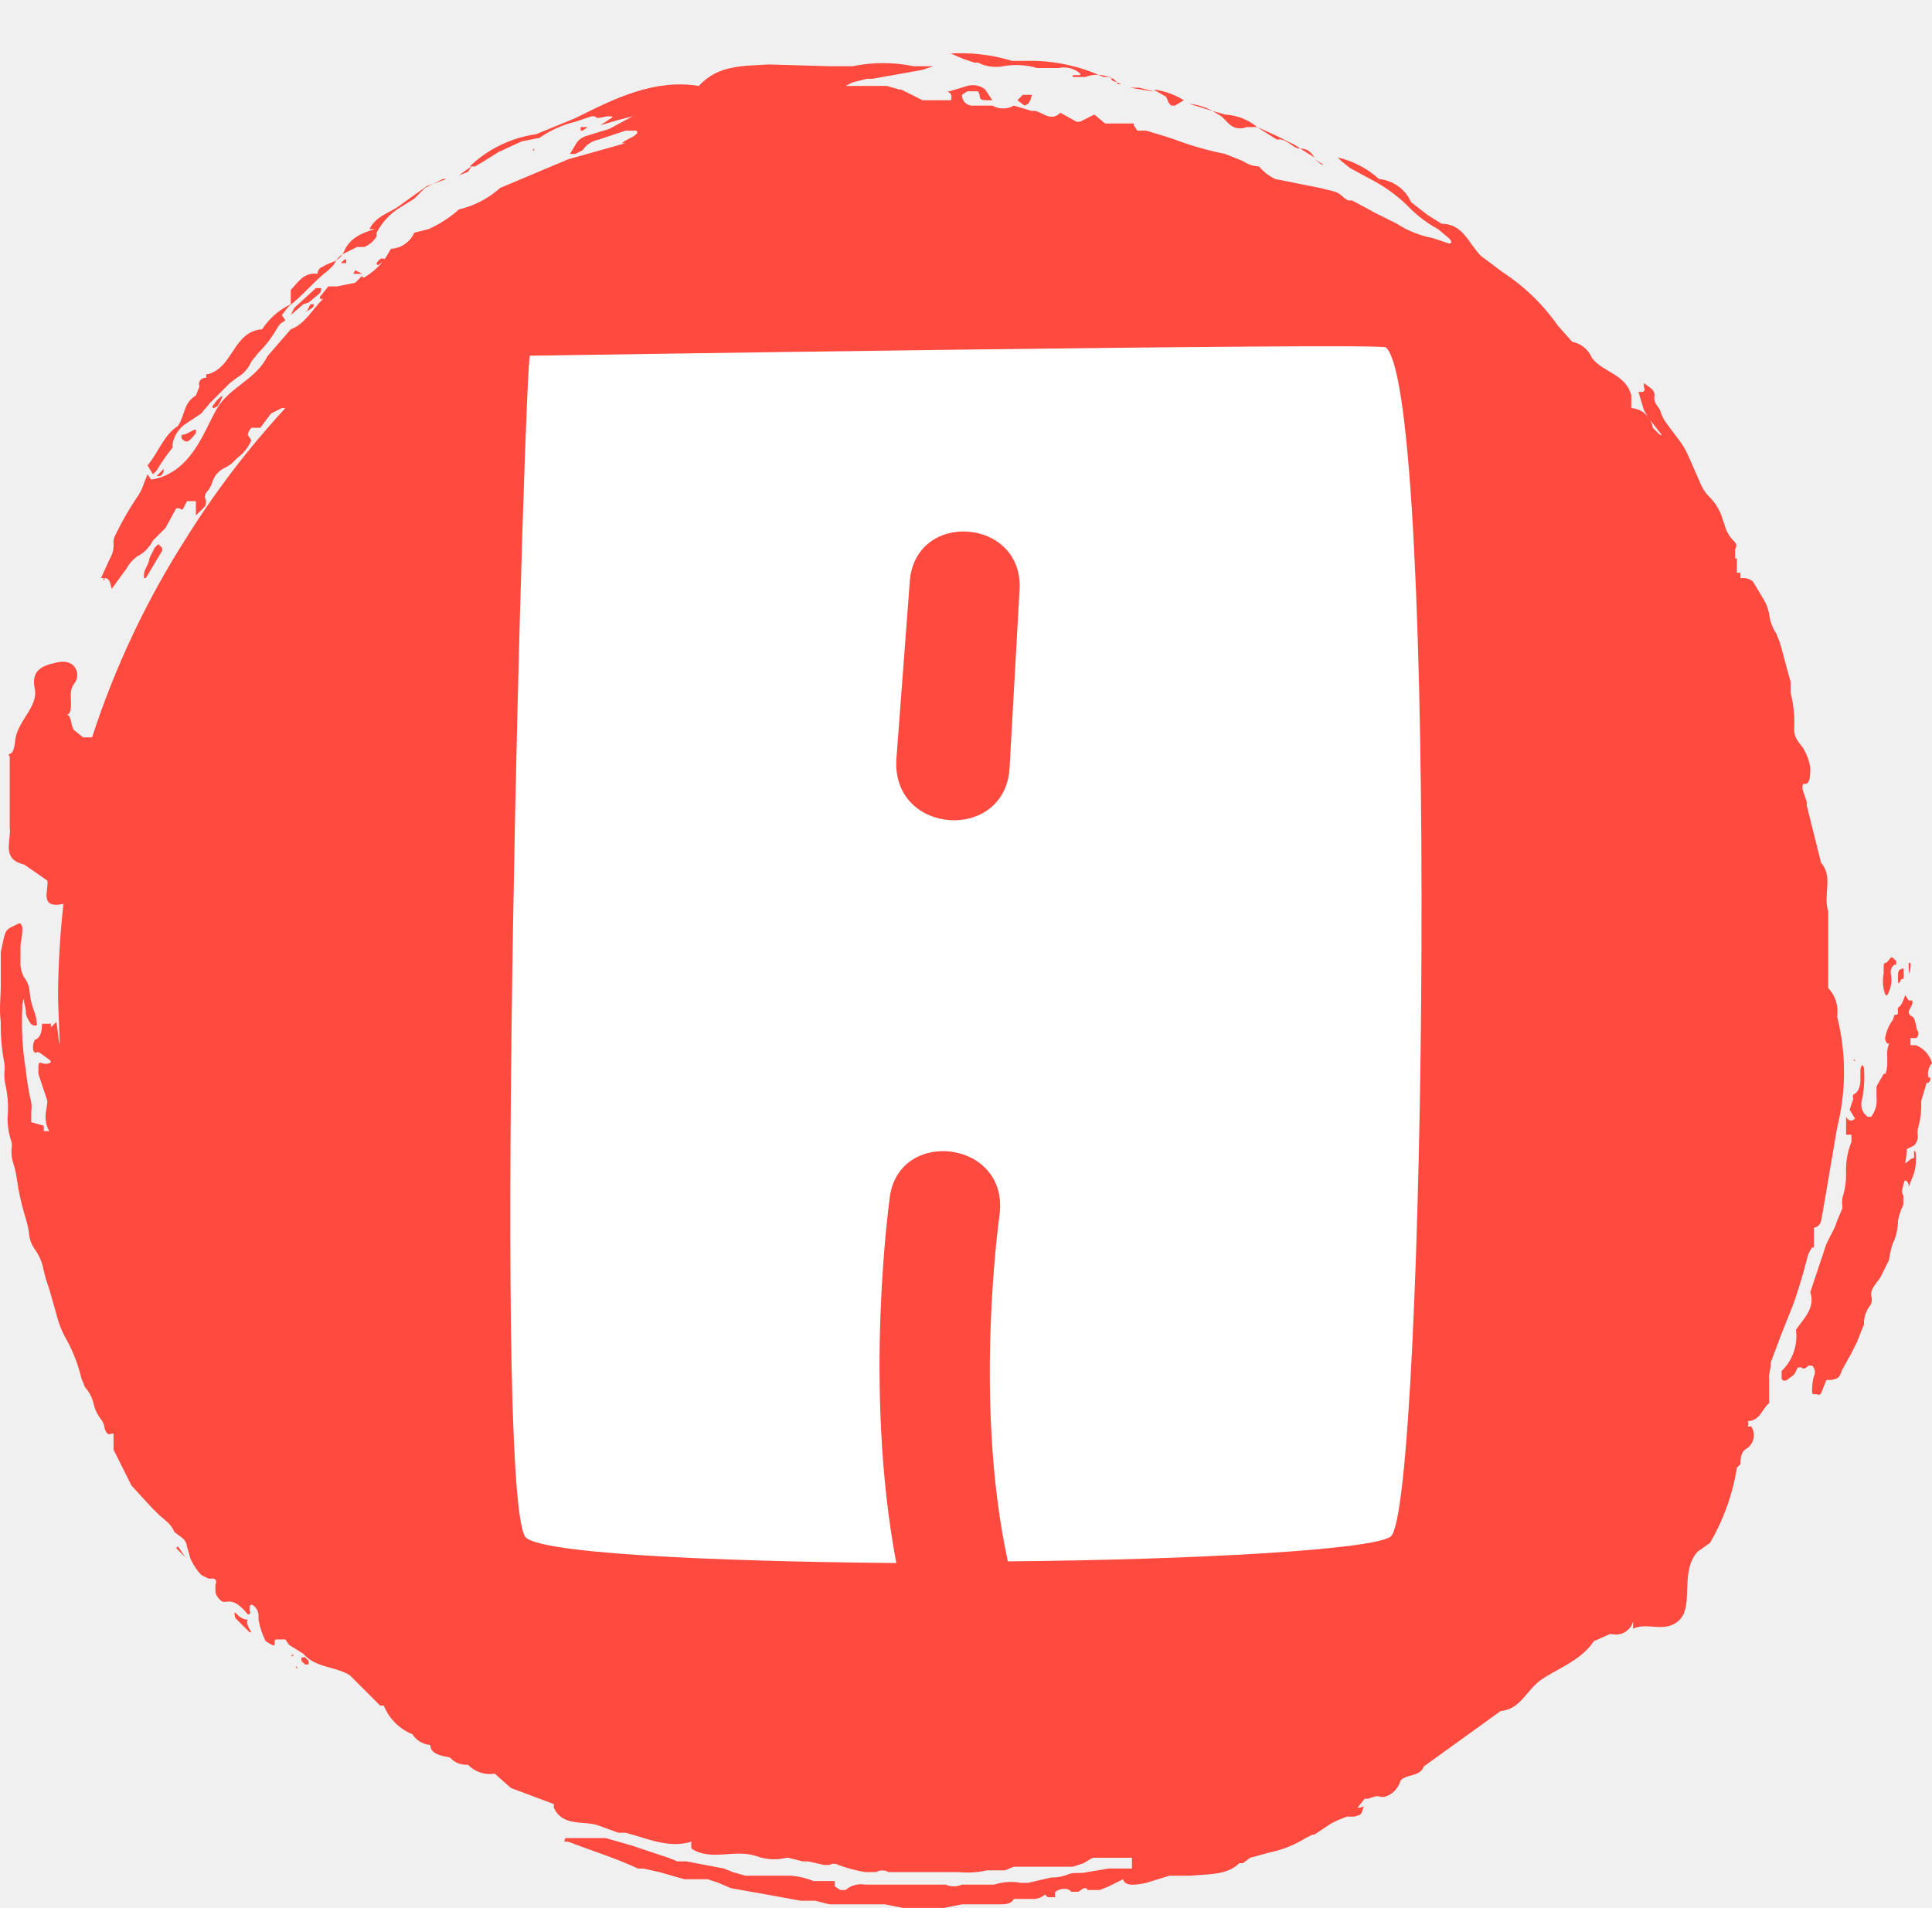
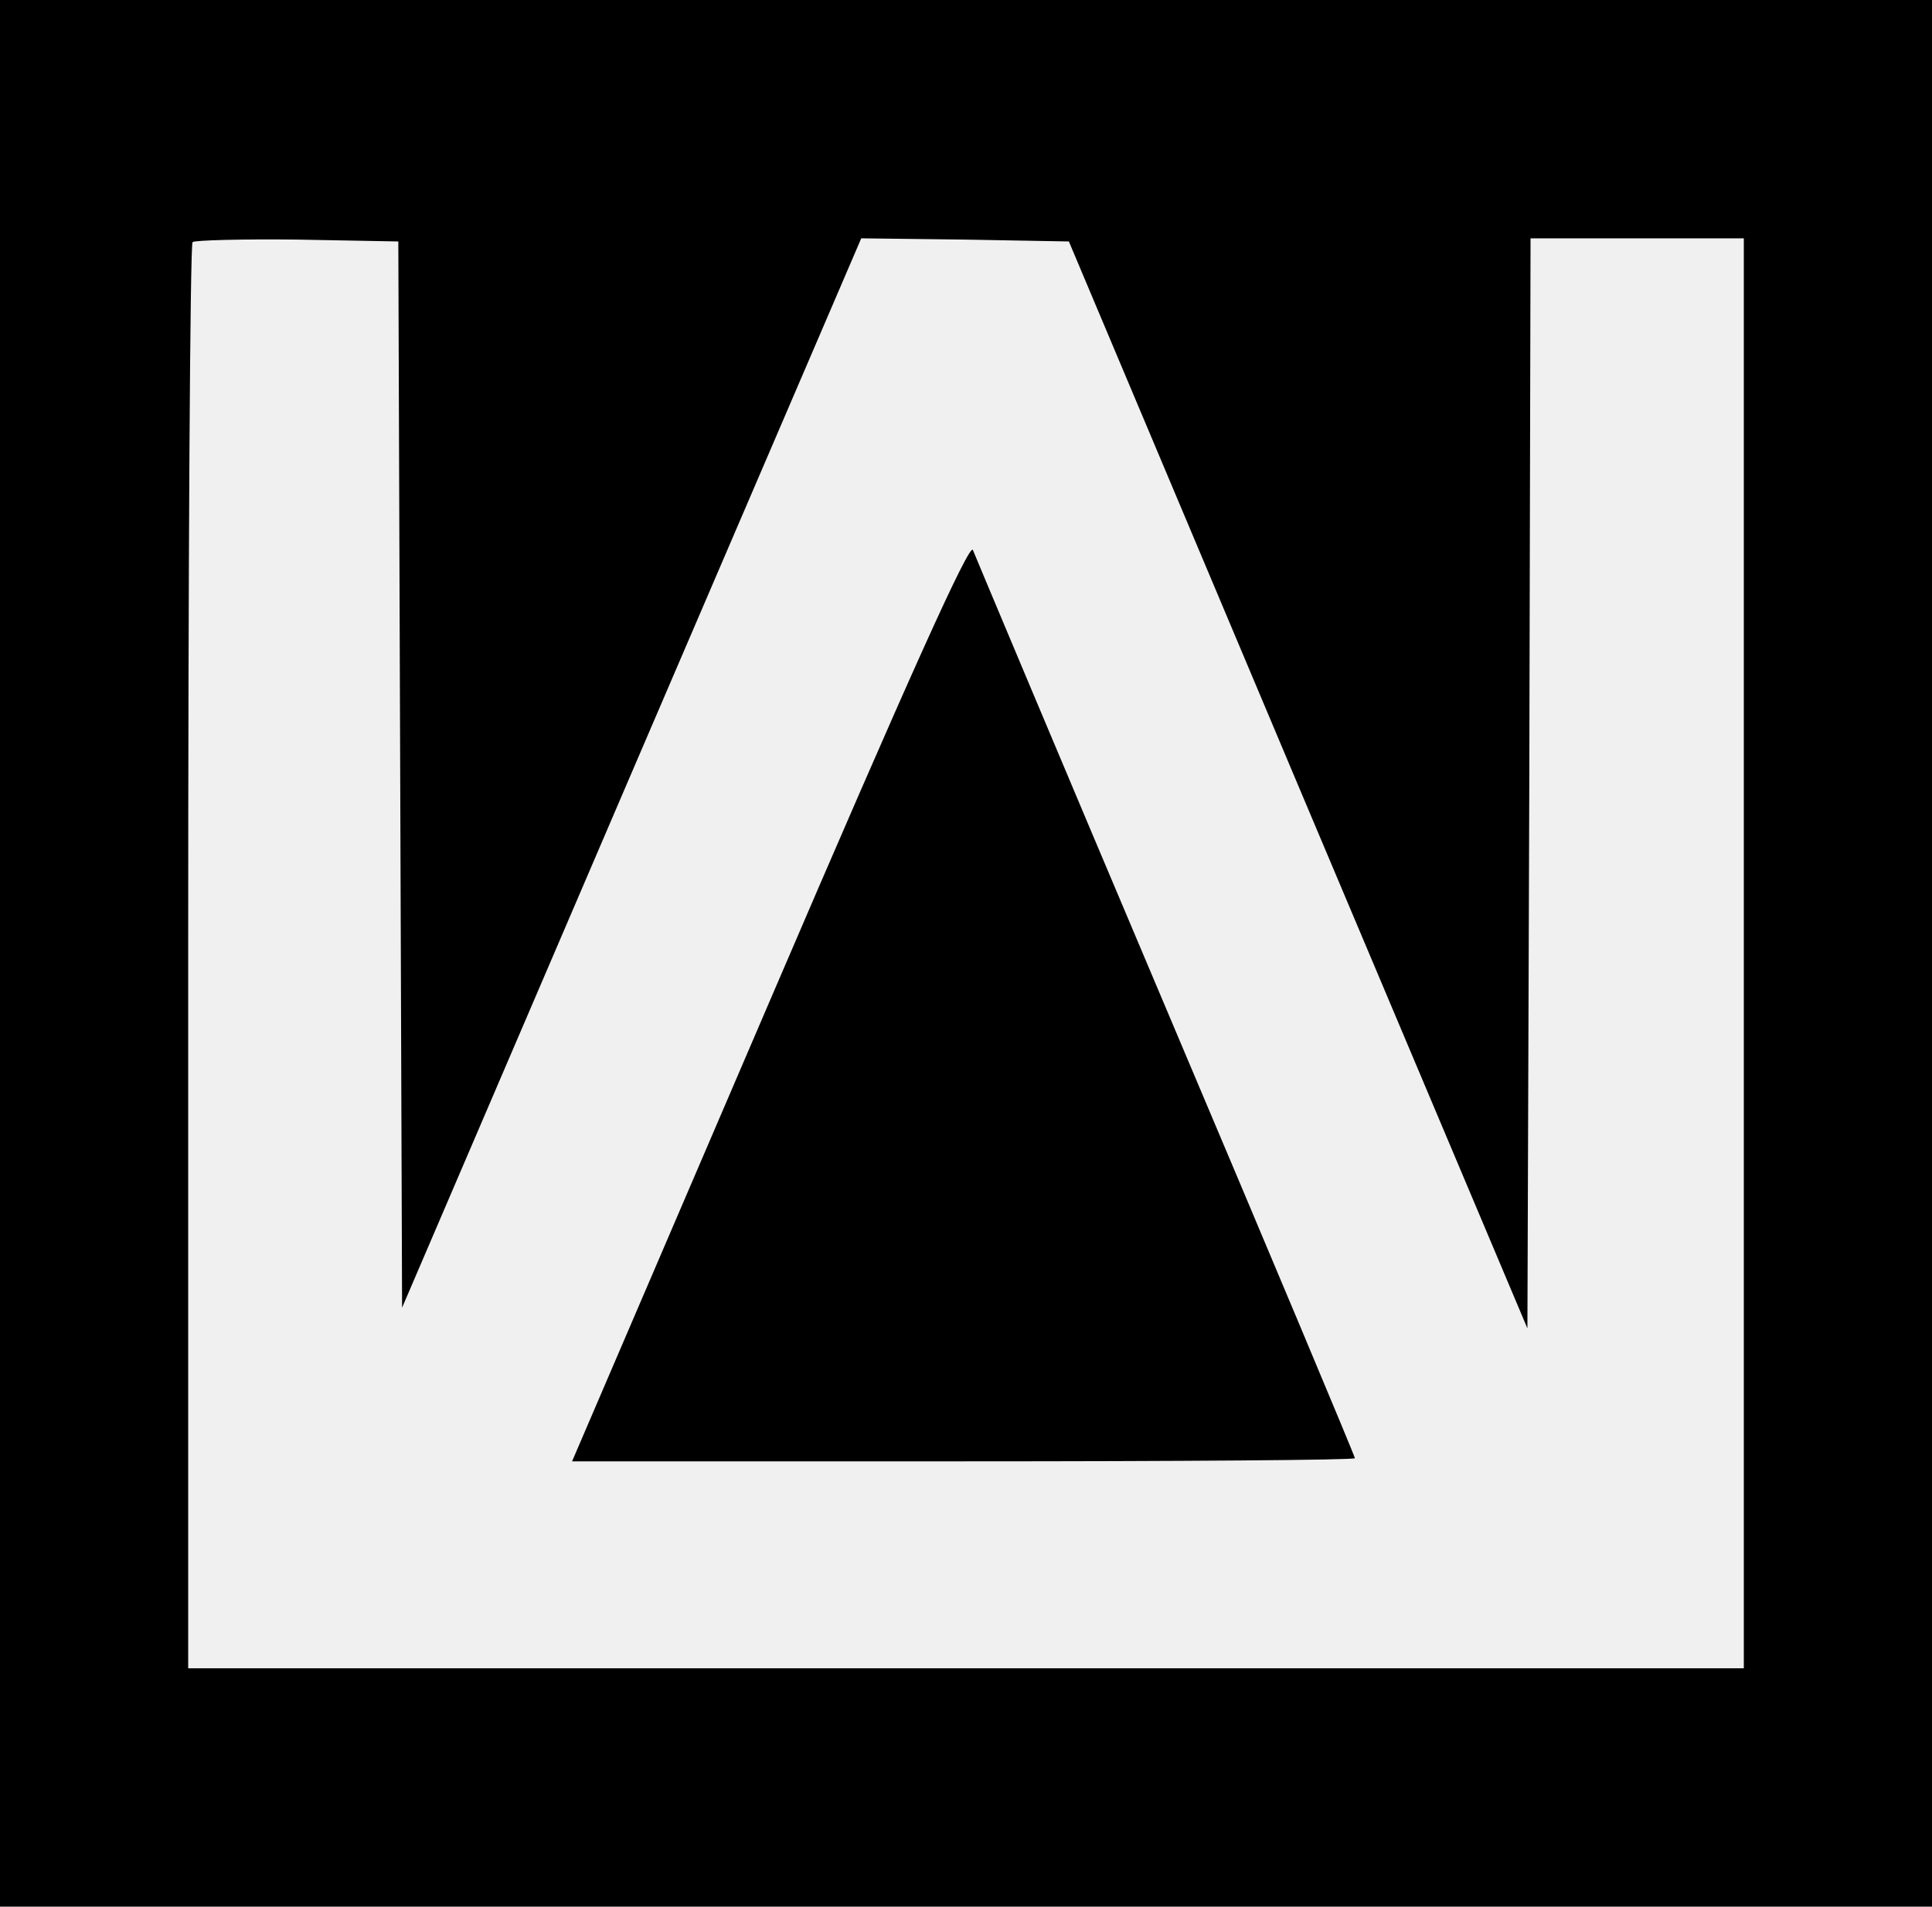
- <svg xmlns="http://www.w3.org/2000/svg" width="308.761" height="304.916" viewBox="0 0 106.008 104.687" class="css-1j8o68f" version="1.1" id="svg23">
-   <defs id="SvgjsDefs2684" />
-   <g id="SvgjsG2685" featurekey="rootContainer" transform="matrix(0.9820593,0,0,0.9820593,-0.05456052,0)" fill="#ff4a3f">
-     <g id="g17">
-       <path d="M19.8 15.3h.5l-.4-.2zm.5.1zm.8-.7c0 .1 0 .1.1.1l.4-.3c-.2-.1-.3-.1-.5.2zm.4-.2zm-4.1 2.3zm-.2.6l.3-.2c.1-.1.1-.2.1-.2h-.2l-.2.4c-.1-.1-.1 0 0 0zm2.2-2.9h-.1l-.2.2h.3zm-2.1 2.4l.6-.5c.1-.1.1-.2.1-.3h-.3l-1.2 1.1-.2.4.7-.6zm-1.1.8z" id="path3" />
-       <path d="M9.7 25v-.2a1.7 1.7 0 0 1 .7-1.1l.9-.6.5-.6.7-.7.4-.4.4-.3a1.9 1.9 0 0 0 .8-.9l.4-.5a5.9 5.9 0 0 0 1-1.3l.2-.3.3-.2-.2-.3.4-.5c.8-.6 1.4-1.4 2.2-2l.3-.3a1.4 1.4 0 0 1 .5-.6l.8-.4h.4a1.4 1.4 0 0 0 .7-.6V13a3.5 3.5 0 0 1 1.3-1.4l.8-.5.2-.2.4-.4 1-.5h.2l-1.1.4-1.4 1c-.6.5-1.4.6-1.8 1.4h.3c-.7.2-1.4.5-1.7 1.2s-.8.6-1.2.9a.4.4 0 0 0-.3.4c-.8-.1-1.1.5-1.5.9v.8a3.9 3.9 0 0 0-1.6 1.4c-1.6.1-1.6 2.1-3 2.5h-.1a.2.2 0 0 0 0 .2c-.3 0-.5.2-.4.5l-.2.5c-.7.4-.6 1.1-1 1.7-.8.5-1.1 1.5-1.7 2.2l.3.5.2-.2a11.6 11.6 0 0 1 .9-1.3zM53.9 3.3l.6.2h.2a2.2 2.2 0 0 0 1.4.2 4.1 4.1 0 0 1 1.9.1h1.2a1.4 1.4 0 0 1 1.2.3.1.1 0 0 1 0 .1H60a.1.1 0 0 0 0 .1h.7a1.8 1.8 0 0 1 1.3 0c.2 0 .1.1.2.2l.5.2h-.2c-.2-.4-.5-.4-.8-.4a9.7 9.7 0 0 0-4.3-.9h-.8A9.8 9.8 0 0 0 53 3h.2zm7.3 3.1zM50.3 4.7zm10.9 1.7h.2-.2zM19 14.7zm32.1-10zm17.6 2.2a.9.9 0 0 0 1 .2h.6a3.1 3.1 0 0 0-1.8-.7l-.7-.2.5.3zm-3.4-1.3c0 .1.1.2.2.3h.2l.5-.3a4.2 4.2 0 0 0-1.7-.6l.7.4zm7.4 2.7l.8.5c-.2-.3-.4-.5-.8-.5z" id="path5" />
-       <path d="M99 76.1l.6-1.6.6-1.5c.2-.5.6-1.8.8-2.6a1.7 1.7 0 0 1 .3-.7h.1v-1.1c.5-.1.4-.6.5-.9l.8-4.7a12.7 12.7 0 0 0 0-6.2 1.9 1.9 0 0 0-.5-1.6v-4.3c-.3-.9.3-1.9-.4-2.7L101 45a.4.4 0 0 0 0-.2l-.2-.6a.5.5 0 0 1 0-.4h.1c.3 0 .3-.5.3-.9a3 3 0 0 0-.4-1.1l-.3-.4a1.1 1.1 0 0 1-.2-.7 6.7 6.7 0 0 0-.2-2v-.6c-.2-.7-.4-1.5-.6-2.2l-.2-.5a2.5 2.5 0 0 1-.4-1.1 2.5 2.5 0 0 0-.3-.8l-.6-1a.8.8 0 0 0-.6-.2h-.1V32h-.2v-.8H97V31a.4.4 0 0 0 0-.1v-.2c.1-.2.1-.3-.1-.5a1.8 1.8 0 0 1-.4-.6l-.2-.6a2.9 2.9 0 0 0-.7-1.2 2.2 2.2 0 0 1-.5-.7l-.7-1.6a4.3 4.3 0 0 0-.6-1l-.6-.8a2.4 2.4 0 0 1-.4-.8l-.2-.3a.6.6 0 0 1-.1-.5.5.5 0 0 0-.2-.4l-.4-.3v.2c.1.2 0 .3-.1.3h-.2l.3 1 .3.5.7.9h-.1l-.2-.2-.2-.2a1.3 1.3 0 0 0-1.2-1.1v-.7c-.3-1.2-1.6-1.3-2.2-2.1a1.5 1.5 0 0 0-1.1-.9l-.8-.9a11.3 11.3 0 0 0-3.1-3l-.8-.6-.4-.3c-.7-.7-1-1.8-2.2-1.8l-.8-.5-.9-.7a2.2 2.2 0 0 0-1.8-1.3 5.1 5.1 0 0 0-2.3-1.2l.2.2.5.4 1.3.7a8.5 8.5 0 0 1 2.1 1.6 6.8 6.8 0 0 0 1.5 1.1l.6.5c.1.1.2.2.1.3H81l-.9-.3a5.6 5.6 0 0 1-2-.8l-1.2-.6-1.3-.7h-.2c-.3-.1-.4-.4-.8-.5l-.8-.2-2.5-.5a2.6 2.6 0 0 1-.9-.7 1.7 1.7 0 0 1-.9-.3l-1-.4a18.1 18.1 0 0 1-2.8-.8l-.6-.2-1-.3h-.5l-.2-.3v-.1h-1.6l-.6-.5-.4.2-.4.2h-.2l-.9-.5c-.6.6-1.1-.2-1.6-.1l-1-.3a1.2 1.2 0 0 1-1.2 0h-1.2a.6.6 0 0 1-.5-.6l.3-.2h.6a.7.7 0 0 1 .1.3c0 .2.2.2.5.2h.2l-.4-.6a1.1 1.1 0 0 0-1-.2l-1 .3H53c.3.2.2.3.2.5h-1.6l-.4-.2-.8-.4h-.1l-.7-.2h-2.3l.4-.2.8-.2h.3l1.7-.3 1.1-.2.6-.2h-1.1a8.4 8.4 0 0 0-3.4 0h-1.3L43 3.6c-1.4.1-2.8 0-3.9 1.2-2.5-.4-4.7.7-6.9 1.8l-2.2.9a6.7 6.7 0 0 0-3.7 1.8h.3l.5-.3.8-.5 1.3-.6 1-.2a6 6 0 0 1 2-.9l.9-.3h.2c.1.2.5 0 .7 0h.2c.1 0 .1.1 0 .1l-.6.4 1-.3.8-.2-1.3.7-1.3.4a1 1 0 0 0-.6.5l-.3.5h.3l.4-.2a1.4 1.4 0 0 1 .9-.6l1.5-.5h.5a.1.1 0 0 1 .1.2c-.2.2-.6.3-.8.5h.2l-3.2.9-3.8 1.6a5.2 5.2 0 0 1-2.3 1.2 6.6 6.6 0 0 1-1.7 1.1l-.8.2a1.5 1.5 0 0 1-1.3.9l-.3.5a3.7 3.7 0 0 1-1.2 1.1h-.1v-.1l-.2.2-.2.2-1 .2h-.5l-.4.5c-.1.1-.1.2 0 .2h.1c-.6.6-1 1.4-1.8 1.7L15 19.9c-.6 1.2-1.8 1.6-2.6 2.6s-1.4 3.9-3.9 4.3l-.2-.3-.2.5a2.7 2.7 0 0 1-.4.8 16.9 16.9 0 0 0-1.2 2.1.8.8 0 0 0-.1.5 1.4 1.4 0 0 1-.2.8l-.5 1.1h.2c.3 0 .3.3.4.6l.8-1.1a2.2 2.2 0 0 1 .6-.7 2 2 0 0 0 .9-.9l.3-.3.4-.4.6-1.1h.2c.1.1.1.1.2 0l.2-.4h.5v.8l.5-.5a.5.5 0 0 0 0-.5.4.4 0 0 1 .1-.3 1.5 1.5 0 0 0 .3-.5 1.3 1.3 0 0 1 .8-.9l.3-.2.3-.3a2.4 2.4 0 0 0 .8-1l-.2-.3c0-.1.1-.3.2-.4h.5l.6-.8.6-.3h.2a48.8 48.8 0 0 0-5.5 7.2h-.1.1a48.4 48.4 0 0 0-5.3 11.2h-.5l-.5-.4c-.2-.2-.1-.7-.4-.9h.1c.3-.5-.1-1.2.3-1.7s.1-1.4-.9-1.2-1.5.5-1.3 1.5-1 1.8-1.1 2.9-.5.5-.3.9v3.9c.1.8-.5 1.8.8 2.1l1.3.9c.1.5-.5 1.6.9 1.3a49.2 49.2 0 0 0-.3 5c0 1.1.1 2.2.1 3.3v-.4c-.1-.4-.1-.8-.2-1.3l-.3.3v-.2h-.5c0 .5-.1.8-.4.9a.9.9 0 0 0-.1.5c0 .1.1.3.2.2s.4.2.7.4-.2.3-.4.2-.2.1-.2.3v.3l.5 1.5c0 .3-.1.6-.1.9a1.7 1.7 0 0 0 .2.8h-.3v-.3l-.7-.2v-.6a1.5 1.5 0 0 0 0-.5 14.6 14.6 0 0 1-.3-1.8 16.6 16.6 0 0 1-.2-3.5.9.9 0 0 1 .1-.5v.2a2.9 2.9 0 0 1 .1.5.8.8 0 0 0 .1.4c.1.2.2.4.4.4s.1-.1.1-.2a2.1 2.1 0 0 0-.1-.5 4.2 4.2 0 0 1-.3-1.3 1.5 1.5 0 0 0-.3-.7 1.6 1.6 0 0 1-.2-.9v-.8c0-.3.1-.6.1-.9a.5.5 0 0 0-.1-.4h-.1c-.8.4-.7.2-1 1.6V55c0 .7-.1 1.4 0 2.1a10.8 10.8 0 0 0 .2 2.3 1.8 1.8 0 0 1 0 .5 3.1 3.1 0 0 0 .1.9 5.9 5.9 0 0 1 .1 1.3 3.9 3.9 0 0 0 .2 1.7 1.2 1.2 0 0 1 0 .4 2.1 2.1 0 0 0 .1.8 4.9 4.9 0 0 1 .2.9 14 14 0 0 0 .5 2.2 5 5 0 0 1 .2 1 1.7 1.7 0 0 0 .3.7 2.9 2.9 0 0 1 .5 1.2 8.5 8.5 0 0 0 .3 1l.4 1.4a5.4 5.4 0 0 0 .6 1.5 8.5 8.5 0 0 1 .8 2.1l.2.5a2.1 2.1 0 0 1 .5 1 2.1 2.1 0 0 0 .4.8 1 1 0 0 1 .2.5c.1.3.2.4.4.3h.1v.9l.5 1 .5 1 1.1 1.2.4.4c.3.3.7.5.9 1l.4.3a.7.7 0 0 1 .3.5l.2.7a3.3 3.3 0 0 0 .6.9l.4.2h.3a.2.2 0 0 1 .1.3 2.5 2.5 0 0 0 0 .5.9.9 0 0 0 .4.5h.2c.4-.1.8.2 1.2.7h.1c0-.1.1-.1 0-.2v-.2c0-.1.1-.2.2-.1a.7.7 0 0 1 .3.6v.2a4.3 4.3 0 0 0 .4 1.2c.5.3.5.3.5.1s0-.2.2-.2h.4l.2.3.8.5c.7.8 1.8.7 2.6 1.2l1.7 1.7h.2a2.9 2.9 0 0 0 1.6 1.6 1.3 1.3 0 0 0 1 .6c0 .5.6.6 1.1.7a1.2 1.2 0 0 0 .8.4h.2a1.7 1.7 0 0 0 1.5.5l.9.8 2.4.9v.2c.5 1.1 1.7.7 2.5 1l1.1.4h.4c1.2.3 2.4.9 3.7.5a.7.7 0 0 0 0 .4c1.1.7 2.4 0 3.6.4a2.9 2.9 0 0 0 1.7.1h.1l.8.2h.3l.9.2h.3a.5.5 0 0 1 .5 0 7.9 7.9 0 0 0 1.5.4h.6a.7.7 0 0 1 .7 0h3.9a5 5 0 0 0 1.6-.1h1l.5-.2H60l.6-.2.5-.3h2.2v.6H62l-1.2.2c-.4.1-.7 0-1 .1a2.4 2.4 0 0 1-1 .2l-1.3.3h-.4a3.1 3.1 0 0 0-1.5.1h-1.8a1.1 1.1 0 0 1-.9 0h-4.5a1.3 1.3 0 0 0-1.1.3H47l-.3-.2v-.3h-1.2a4.1 4.1 0 0 0-1.3-.3h-2.5l-.7-.2-.5-.2-2.1-.4h-.5l-.5-.2-2.1-.7-1.4-.4h-2.2c-.1 0-.1.1-.1.2h.2c1.3.5 2.6.9 3.9 1.5h.3l.9.2 1.4.4h1.3l.6.2.7.3 1.7.3 1.1.2 1.1.2h.8l.8.2h3.1l1 .2h2.3l1-.2H56c.4 0 .6-.1.7-.3h1a1 1 0 0 0 .8-.3c-.1.1 0 .1.1.2h.4v-.2c0-.1 0-.1.2-.2s.6-.1.7.1h.4l.3-.2c.2 0 .2 0 .2.1h.7l.5-.2.8-.4c.1.3.4.4 1.3.2l1.3-.4h1.2c.9-.1 2 0 2.7-.7h.2l.4-.3 1.1-.3a6.1 6.1 0 0 0 2-.8l.4-.2h.1l.9-.6.4-.2.5-.2h.4c.4-.1.4-.1.5-.4s0-.1-.2-.1h-.1l.4-.5h.2c.3-.1.5-.2.7-.1h.2a1.3 1.3 0 0 0 .9-.9c.3-.4 1.1-.2 1.3-.8l4.3-3.1c1.1-.1 1.4-1.1 2.2-1.7s2.3-1.1 3-2.2l.9-.4h.1a1 1 0 0 0 1.2-.7v.4c.8-.4 1.8.3 2.6-.5s0-2.7 1-3.8l.7-.5a12.1 12.1 0 0 0 1.5-4.2l.2-.2c0-.3 0-.7.4-.9a.9.9 0 0 0 .2-1.2h-.2a.3.3 0 0 0 0-.3c.7 0 .8-.7 1.2-1V77a.5.5 0 0 1 0-.2 3.8 3.8 0 0 0 .1-.7zM5.9 32.2z" id="path7" />
-       <path d="M26.4 9.3l-.3.2-.4.3.5-.2zm6.1-2h.1l.3-.2h-.4zm-2.6 1l-.1.1h.1v-.1zm-1.5 1.4zm1.3-.2zm-6.3 3.1zM9.2 26.2l-.4.4H9a.4.4 0 0 0 .2-.4zm3-3.5a2.1 2.1 0 0 0 .3-.6 1.5 1.5 0 0 0-.5.5c-.1.1-.1.2 0 .2zM11 24.2V24c-.2 0-.5.3-.8.3v.2c.3.3.4.2.8-.3zm3 66.2zM73.9 9.2h.1l-.5-.3zm-2.5-1.4c.5-.1.8.4 1.2.5h.1l-.3-.2-1-.5-1.1-.5.3.2zM52.8 3.1zm11.7 2h-.1l-1.2-.2h.5zm2 .7l1.3.4a3.3 3.3 0 0 0-1.3-.4zm-9 0a1 1 0 0 0 .2-.5h-.5l-.3.3.4.3zm9 1.6zM49.9 4.2zm2.9.7zM48.5 4zm13.8 2.1a.5.5 0 0 0 0 .1zm44.8 52.3h-.3V58h.3c.1 0 .2-.3.1-.4s-.1-.7-.3-.8a.3.3 0 0 1-.2-.3l.2-.4a.4.4 0 0 0 0-.2h-.2l-.2-.3c-.1.3-.2.6-.4.7a.5.5 0 0 0 0 .2c0 .1 0 .2-.1.2h-.1a1.1 1.1 0 0 1-.1.3 2.3 2.3 0 0 0-.4.9.4.4 0 0 0 .1.4h.1a1.7 1.7 0 0 0-.1.8v.4a1.8 1.8 0 0 1-.1.5h-.1l-.4.7v.6a1.5 1.5 0 0 1-.3 1.1h-.2l-.2-.2a.9.9 0 0 1-.1-.8 6.5 6.5 0 0 0 .1-1.7c0-.1-.1-.2-.1-.2a.5.5 0 0 0-.1.3v.6c0 .2-.1.6-.3.7s-.1.2-.1.3l-.2.6.3.5c-.2.2-.4.1-.5-.1v1h.3v.4a4.2 4.2 0 0 0-.3 1.4 3.3 3.3 0 0 0 0 .4 4 4 0 0 1-.2 1.3 2 2 0 0 0 0 .6l-.3.7a3.2 3.2 0 0 1-.3.7l-.3.6-.9 2.7c.3.9-.4 1.5-.8 2.1a2.7 2.7 0 0 1-.8 2.3v.4c0 .1.1.2.3.1l.4-.3.2-.4h.2c.1.1.2.1.4-.1h.2a.5.5 0 0 1 .1.6 2.9 2.9 0 0 0-.1.8c0 .1 0 .2.1.2h.2c.1.1.2 0 .3-.3l.2-.5h.3c.4-.1.4-.1.6-.6l.5-.9.3-.6.4-1a1.6 1.6 0 0 1 .3-1 .6.6 0 0 0 .1-.6c0-.2 0-.3.2-.6l.3-.4.5-1a4.7 4.7 0 0 1 .2-.9 3 3 0 0 0 .3-1.3 3.8 3.8 0 0 1 .3-.9v-.5c-.1-.2-.1-.2 0-.6s.1-.2.2-.2a.4.4 0 0 1 .1.3l.2-.5a2.3 2.3 0 0 0 .2-.9v-.3c0-.1 0-.3-.1-.3v.4c-.2 0-.3.2-.5.3a6.4 6.4 0 0 0 .1-.8l.4-.2a.7.7 0 0 0 .2-.6 1.4 1.4 0 0 1 0-.3 4.8 4.8 0 0 0 .2-1.4v-.2l.3-1h.1a.3.3 0 0 0 .1-.3h-.1a.9.9 0 0 1 .2-.8 1.5 1.5 0 0 0-.9-1zm-1.2 7.8zm-.2-9.9zm0 0zM9.1 30.8a.3.3 0 0 0 0-.2l-.2-.2-.2.2-.3.6c0 .3-.3.6-.3.9v.2h.1zm96.3 24.8h.1a1.7 1.7 0 0 0 .2-1.2.5.5 0 0 1 .2-.5h.1v-.2l-.2-.2h-.1c-.1.1-.2.3-.3.3s-.1.1-.1.3v.3a2.2 2.2 0 0 0 .1 1.2zM13.2 90.1c-.1 0 0 .2 0 .3l.8.8h.1c-.2-.3-.3-.6-.2-.7a.9.9 0 0 1-.5-.2zm.8.3zm92.3-35.7h.1a2 2 0 0 0 0-.6c-.3.1-.3.1-.3.6s.1.1.2 0z" id="path9" />
-       <path d="M106.7 62a.6.6 0 0 0 .1-.5c0-.1-.1-.2-.1-.1h-.2v.2c0 .4.1.5.2.4zm.1-8.2h-.1v.6a1 1 0 0 0 .1-.6zM17.1 92.6h-.2v.2l.2.2h.2v-.2zm86.6-33.3c0-.1 0-.1-.1-.1zM9.9 86.5l.5.5-.4-.6z" id="path11" />
-       <circle cx="10.5" cy="87.1" transform="rotate(-24.8 10.4 87.159)" id="circle13" />
-       <path d="M9.7 30.1h-.1v.2-.2h.1zm83.2-6.6l-.2-.3h-.1zm-14.7 77.1zM5.9 32.2zm-.1.2a.3.3 0 0 0 .1-.2v.2zm1.9-4.9zM61.5 2.4zm42.8 58.2v.1-.1zM16.4 92.5h-.1c.1.1.2 0 .1-.1zm.2.7h.1l-.1-.1v.1zm73.9-71.3zm15.2 34.4zM14.6 91.7zm92.1-37zm-.8 11.4zM34.6 0z" id="path15" />
-     </g>
-   </g>
-   <g id="SvgjsG2686" featurekey="nameFeature-0" transform="matrix(2.284354,0,0,2.284354,27.98006,-5.60952)" fill="#ffffff">
-     <path d="M9.6 16.48 l-0.32 4.24 c-0.08 1.8 2.6 1.96 2.72 0.2 l0.24 -4.28 c0.12 -1.76 -2.56 -1.96 -2.64 -0.16 z M0.48 11 l0 0 c0.04 0 20.48 -0.32 20.56 -0.2 c1.28 1.12 0.96 27.8 0.12 28.56 c-0.4 0.32 -4.64 0.56 -9.2 0.6 c-0.84 -3.84 -0.2 -8.32 -0.2 -8.32 c0.24 -1.8 -2.44 -2.12 -2.64 -0.4 c0 0.04 -0.64 4.52 0.16 8.76 c-4.56 -0.04 -8.68 -0.24 -8.92 -0.64 c-0.8 -1.44 0 -28.28 0.12 -28.36 z" id="path20" />
+ <svg xmlns="http://www.w3.org/2000/svg" version="1.0" width="308pt" height="304pt" viewBox="0 0 308 304" preserveAspectRatio="xMidYMid meet">
+   <g transform="translate(0,304) scale(0.1,-0.1)" fill="#000000" stroke="none">
+     <path d="M0 1520 l0 -1520 1540 0 1540 0 0 1520 0 1520 -1540 0 -1540 0 0 -1520z m638 285 l3 -850 366 853 366 852 165 -2 166 -3 365 -866 366 -867 3 869 2 869 170 0 170 0 0 -1140 0 -1140 -1240 0 -1240 0 0 1133 c0 624 3 1137 7 1141 4 3 79 5 167 4 l161 -3 3 -850z" />
+     <path d="M1228 1446 l-316 -736 624 0 c343 0 624 2 624 5 0 3 -135 325 -301 717 -166 392 -304 721 -308 731 -5 13 -102 -202 -323 -717z" />
  </g>
</svg>
